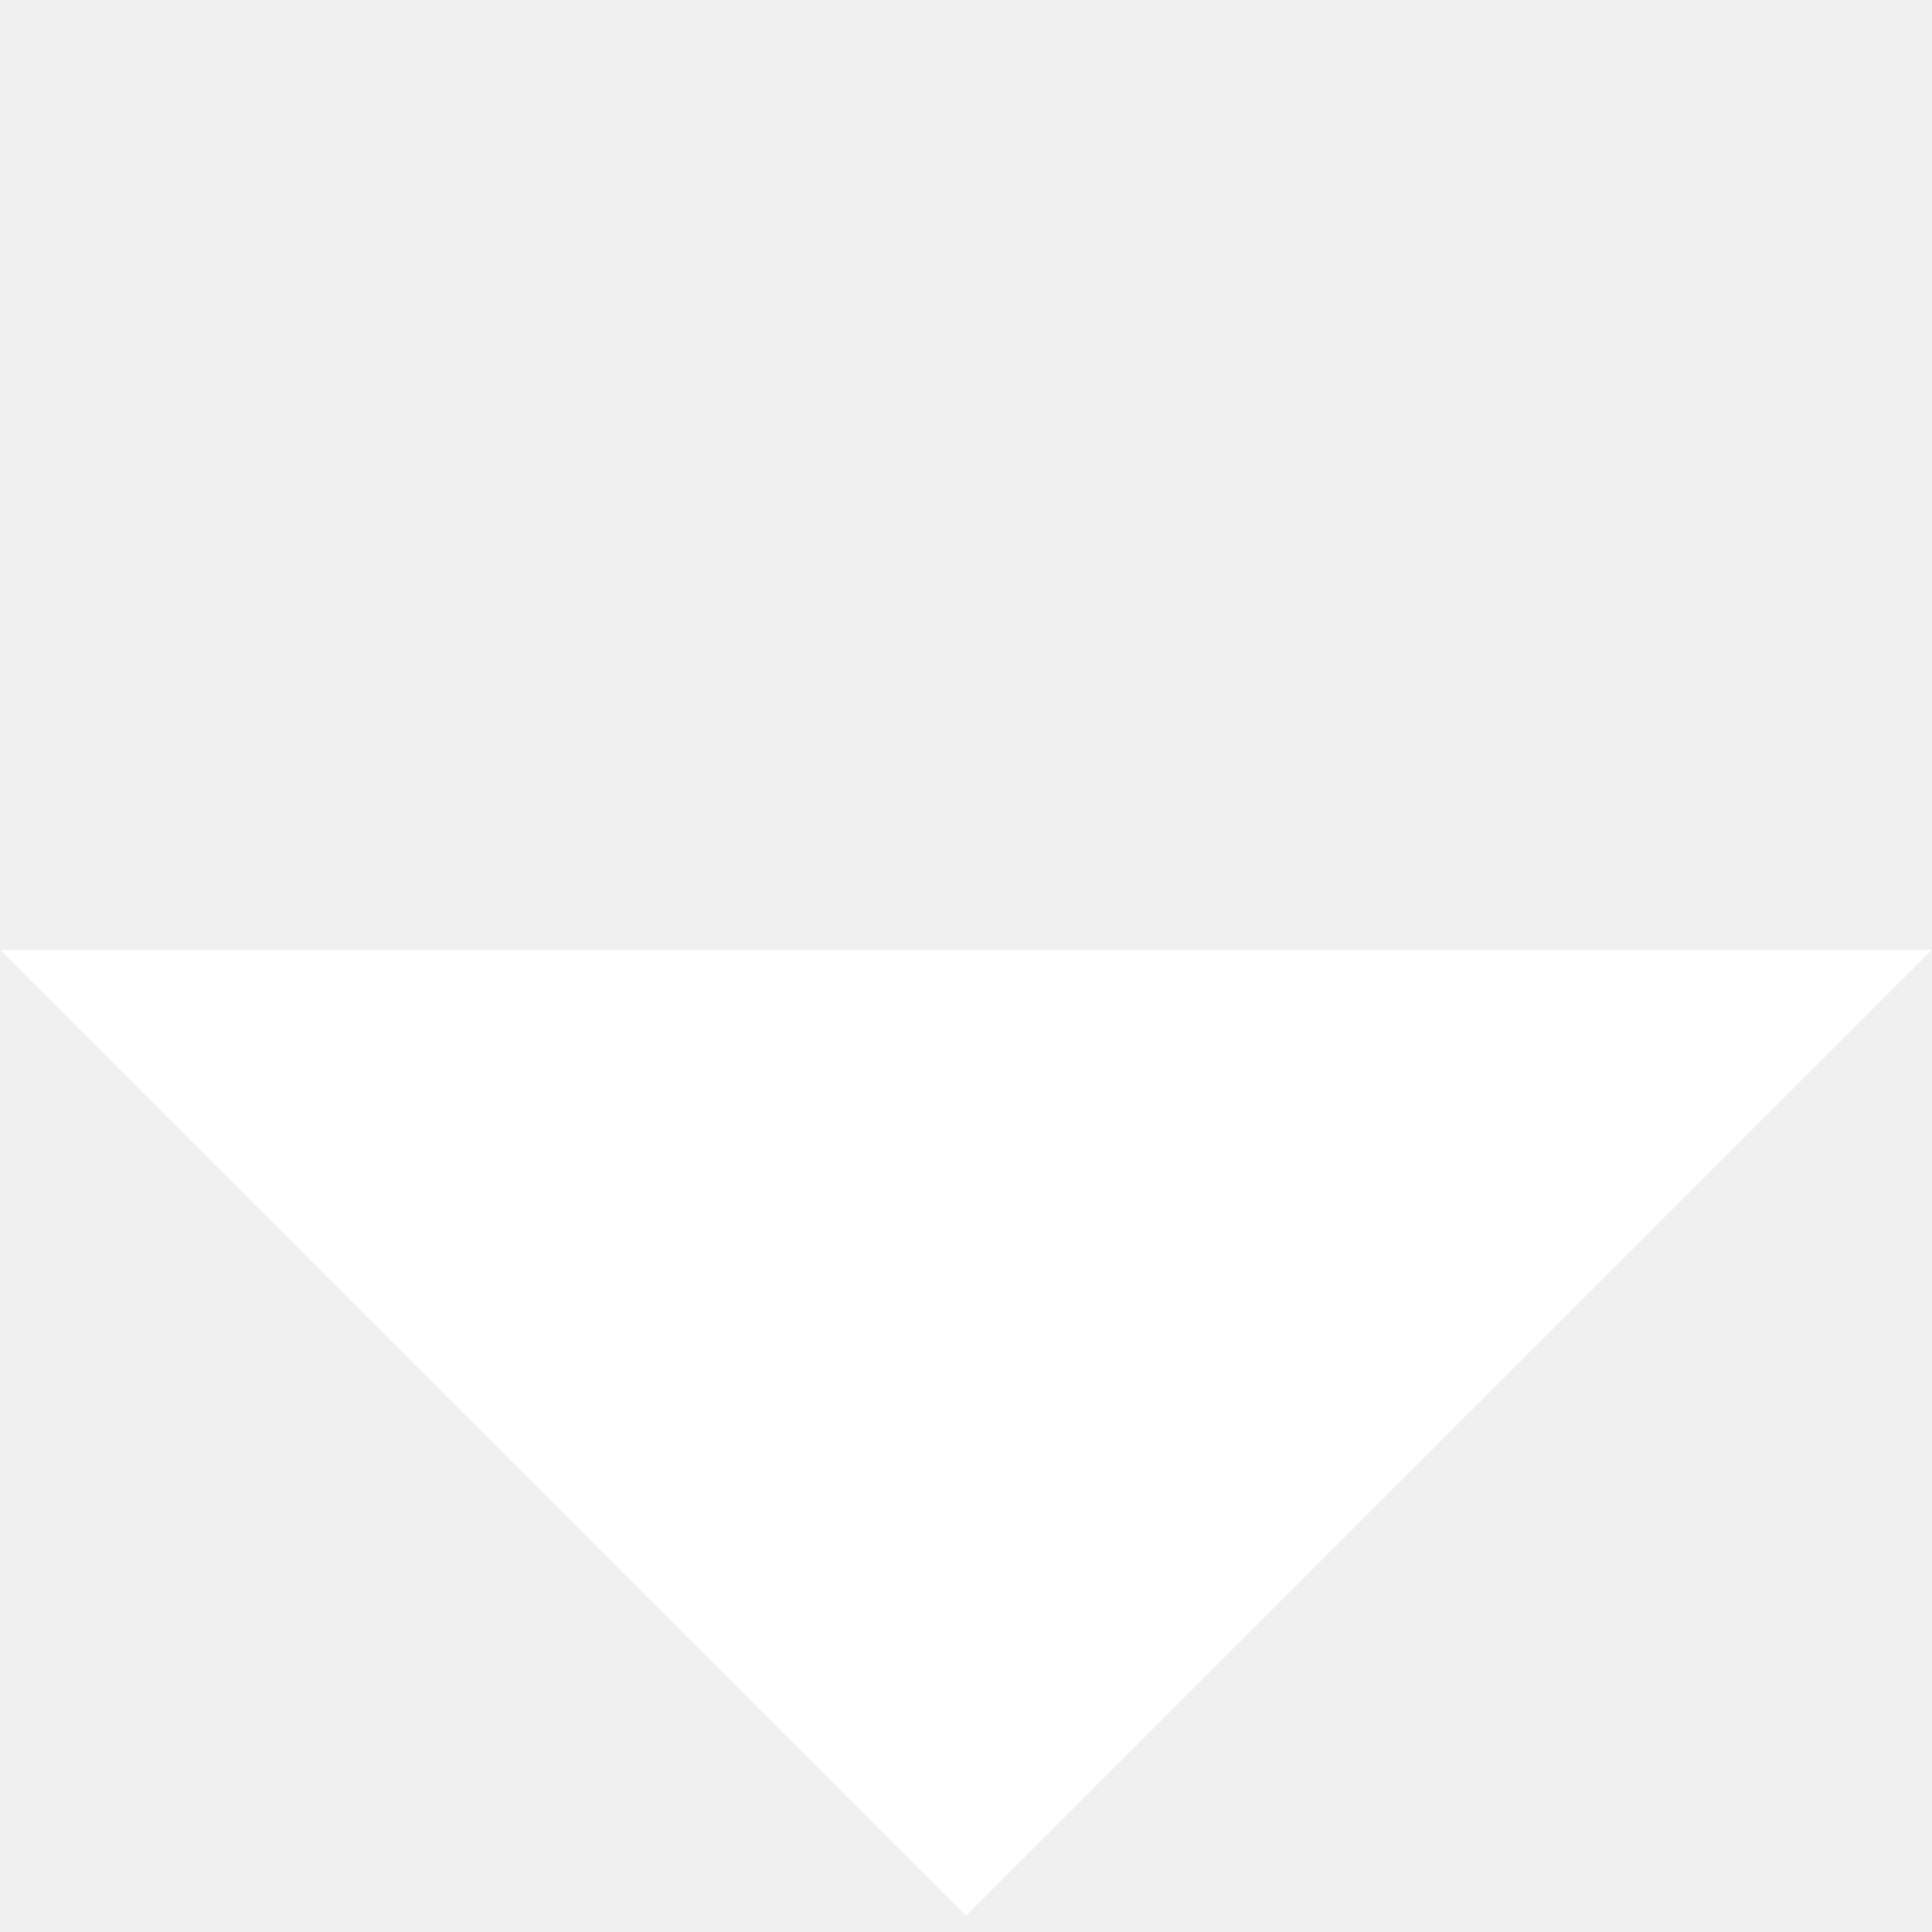
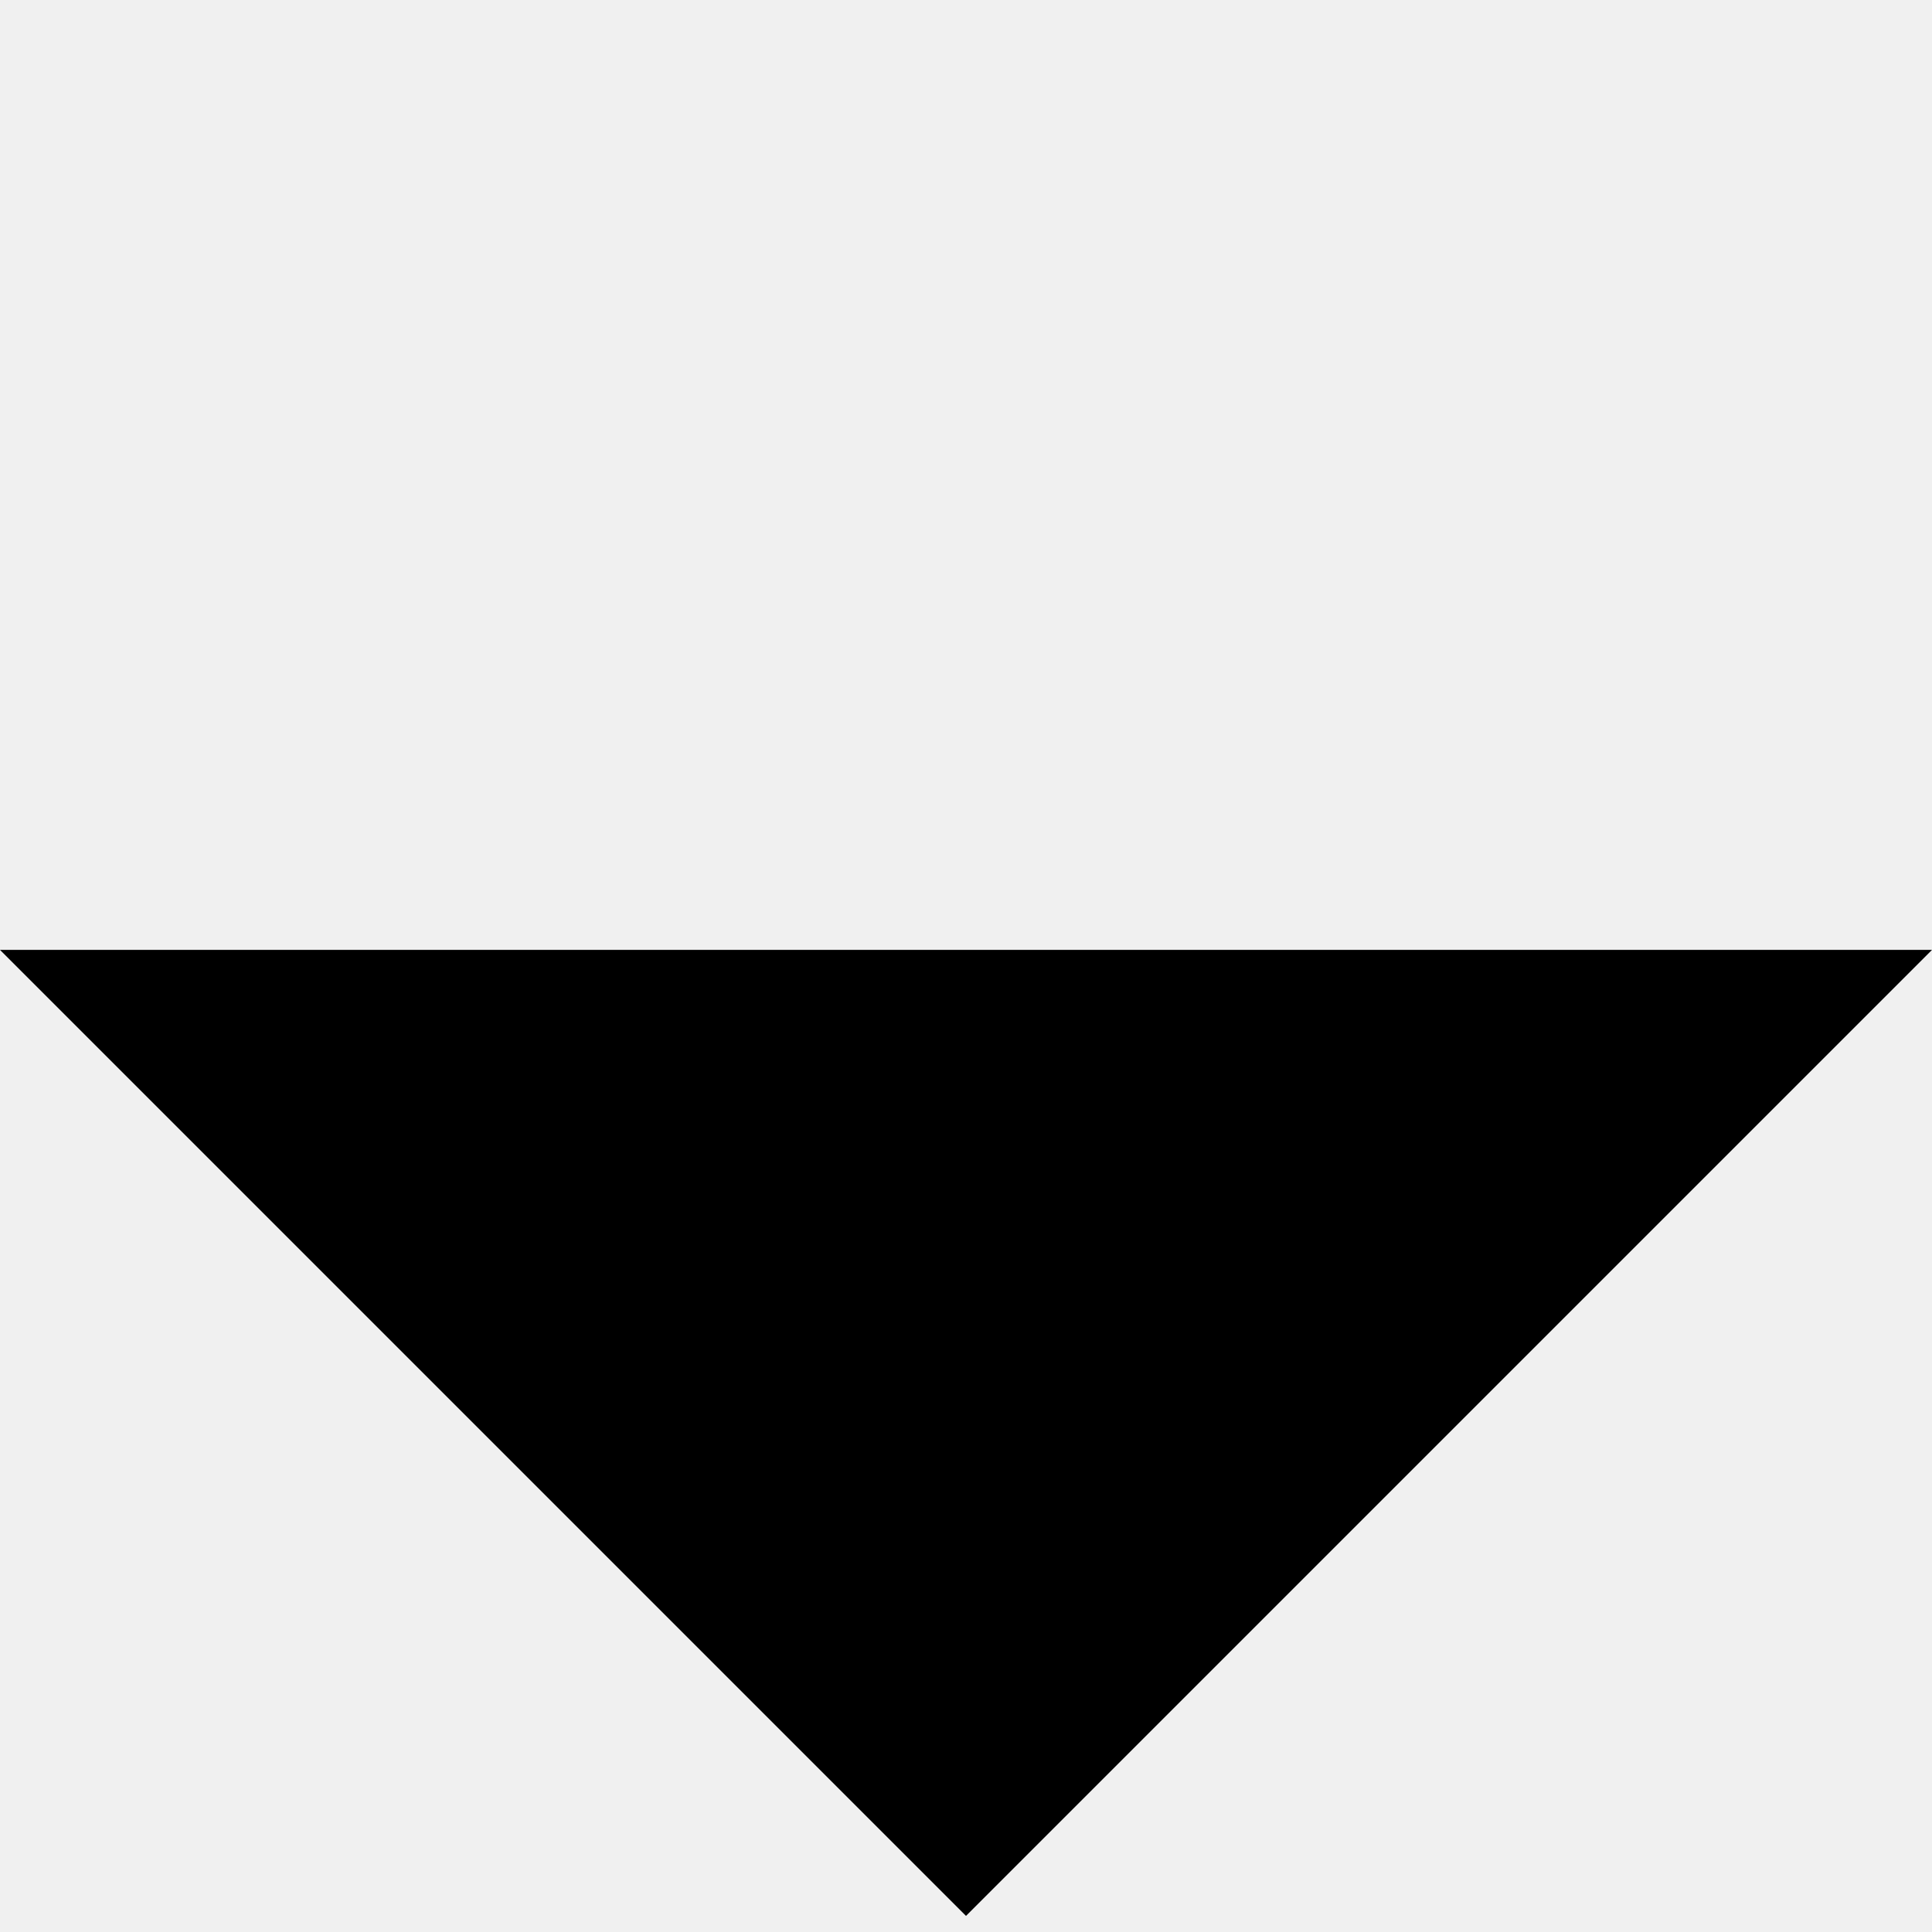
<svg xmlns="http://www.w3.org/2000/svg" version="1.1" id="Layer_1" x="0px" y="0px" viewBox="-887 889 24 24" style="enable-background:new -887 889 24 24;" xml:space="preserve">
  <style type="text/css">
- 	.st0{fill-rule:evenodd;clip-rule:evenodd;fill:#FFFFFF;}
+ 	.st0{fill-rule:evenodd;clip-rule:evenodd;}
</style>
  <polygon class="st0" points="-887,900.8 -875,912.8 -863,900.8 " />
</svg>
